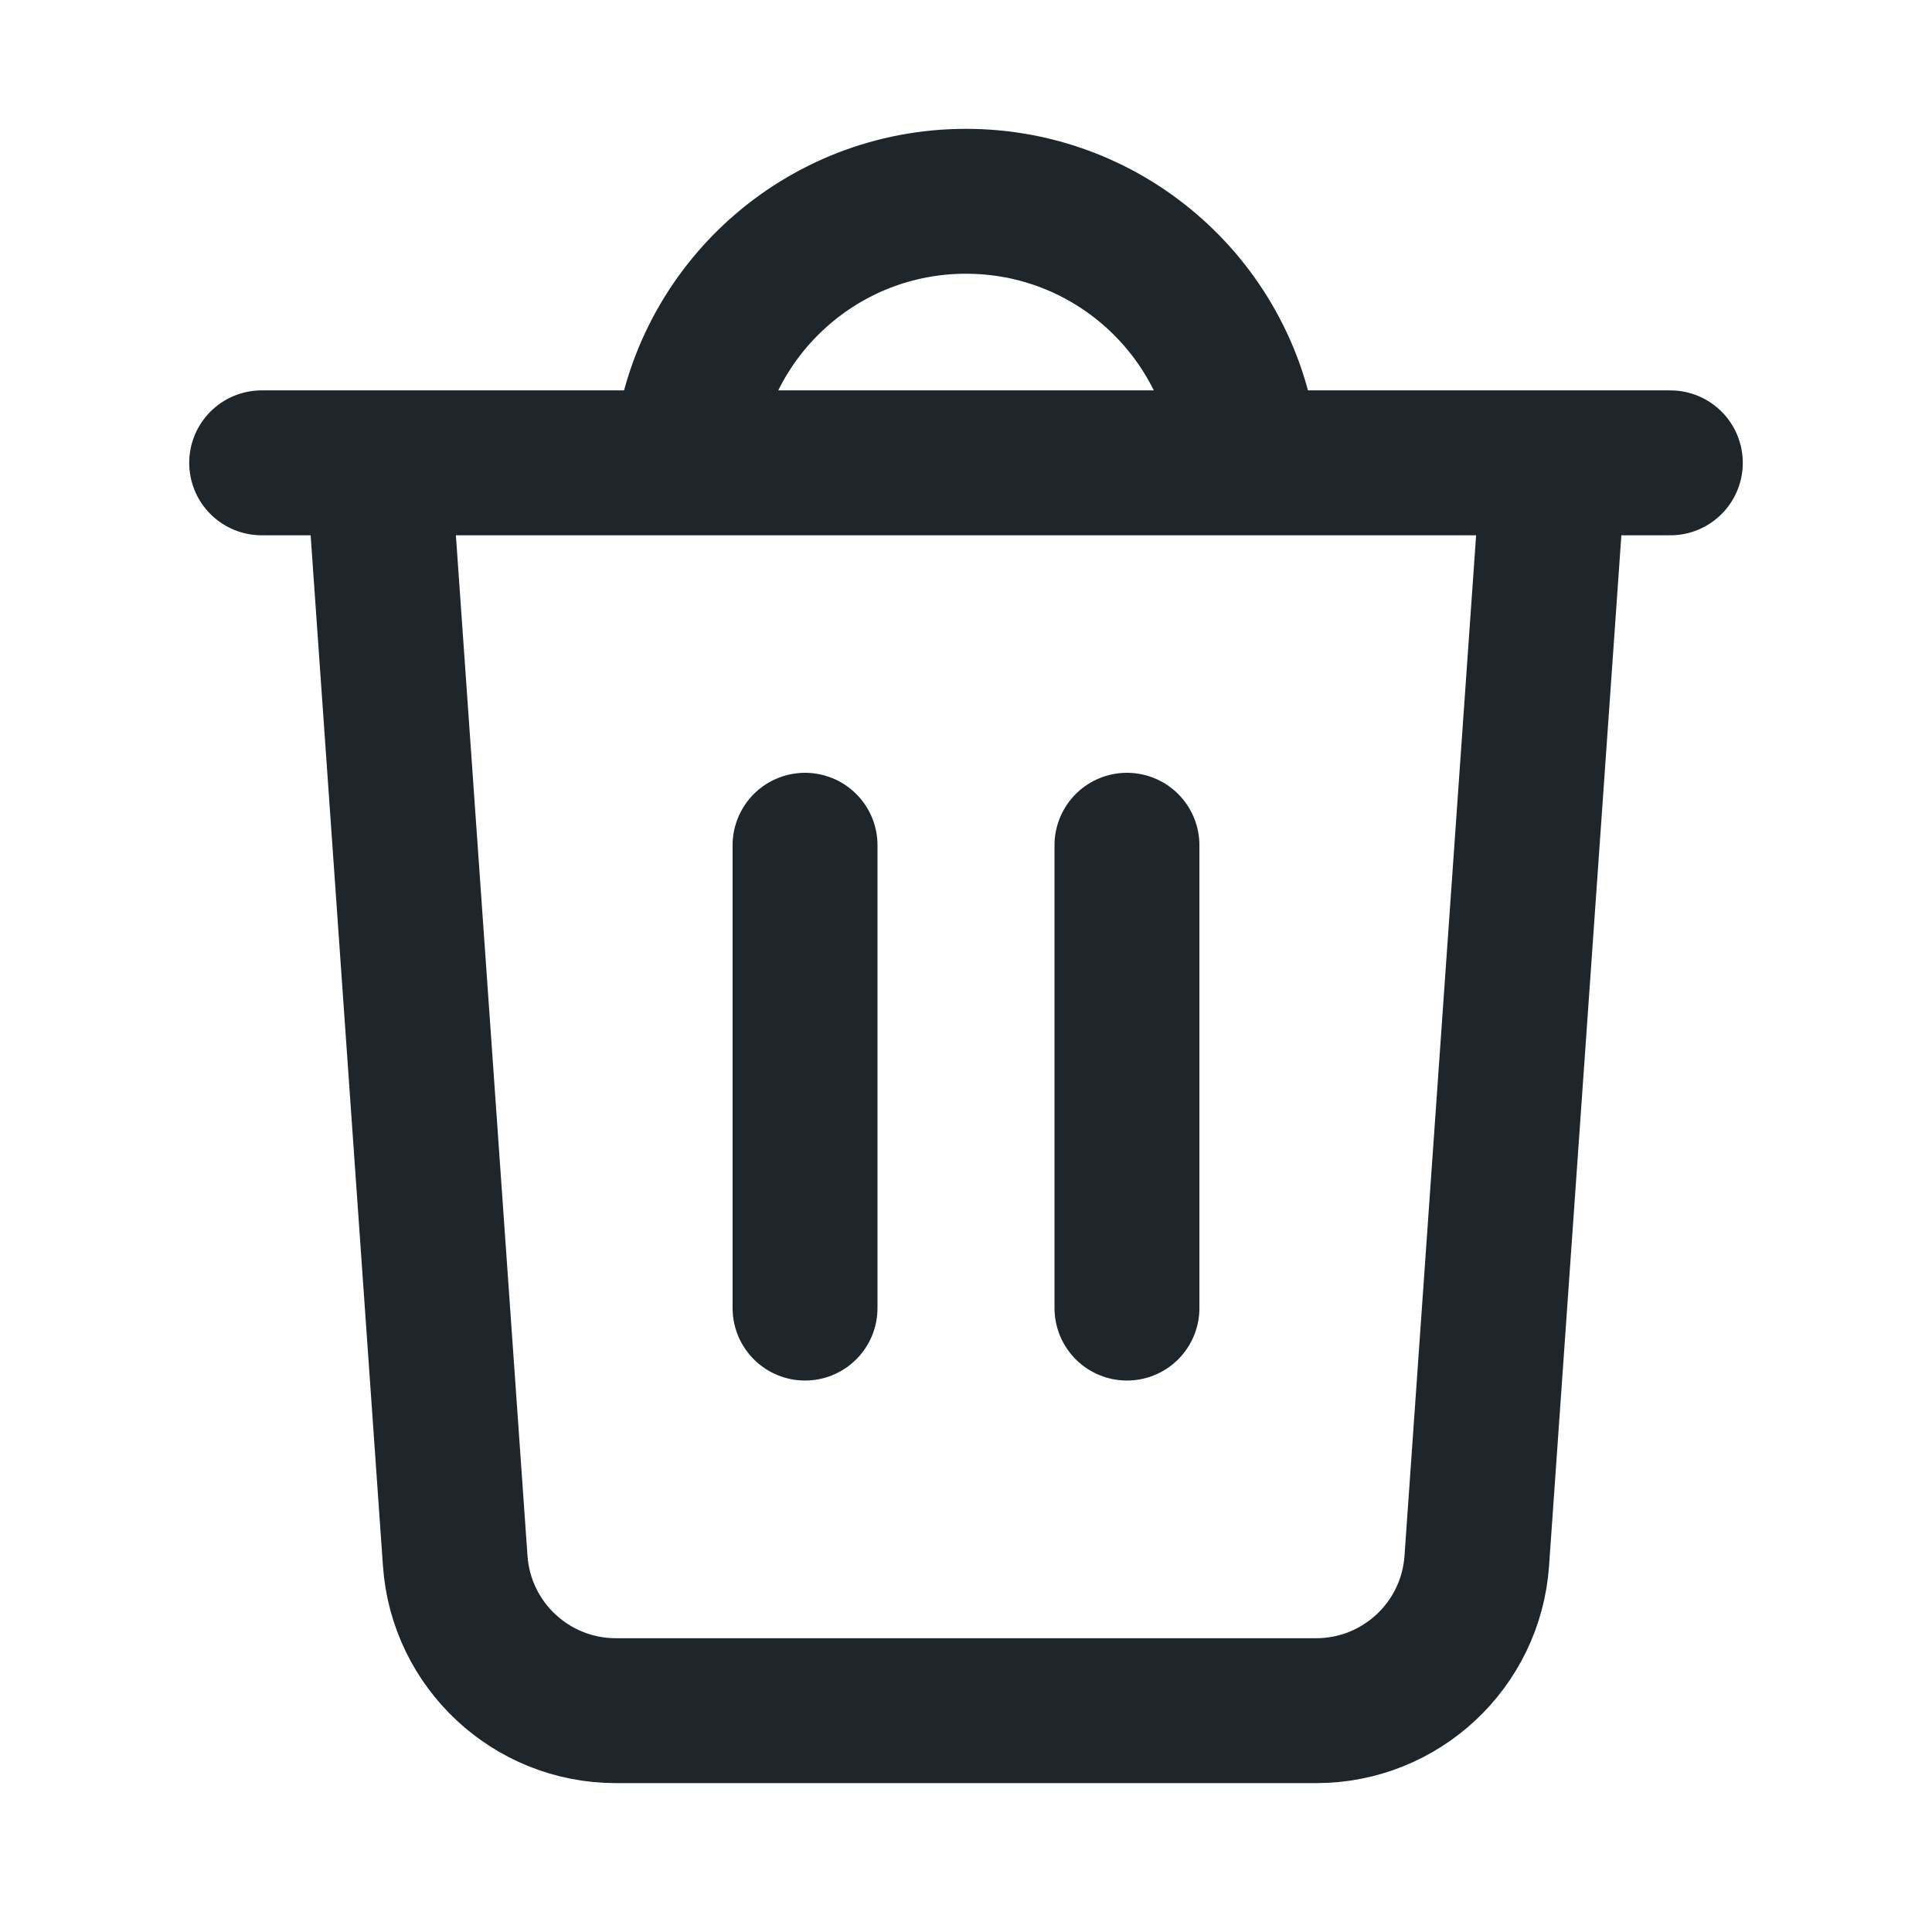
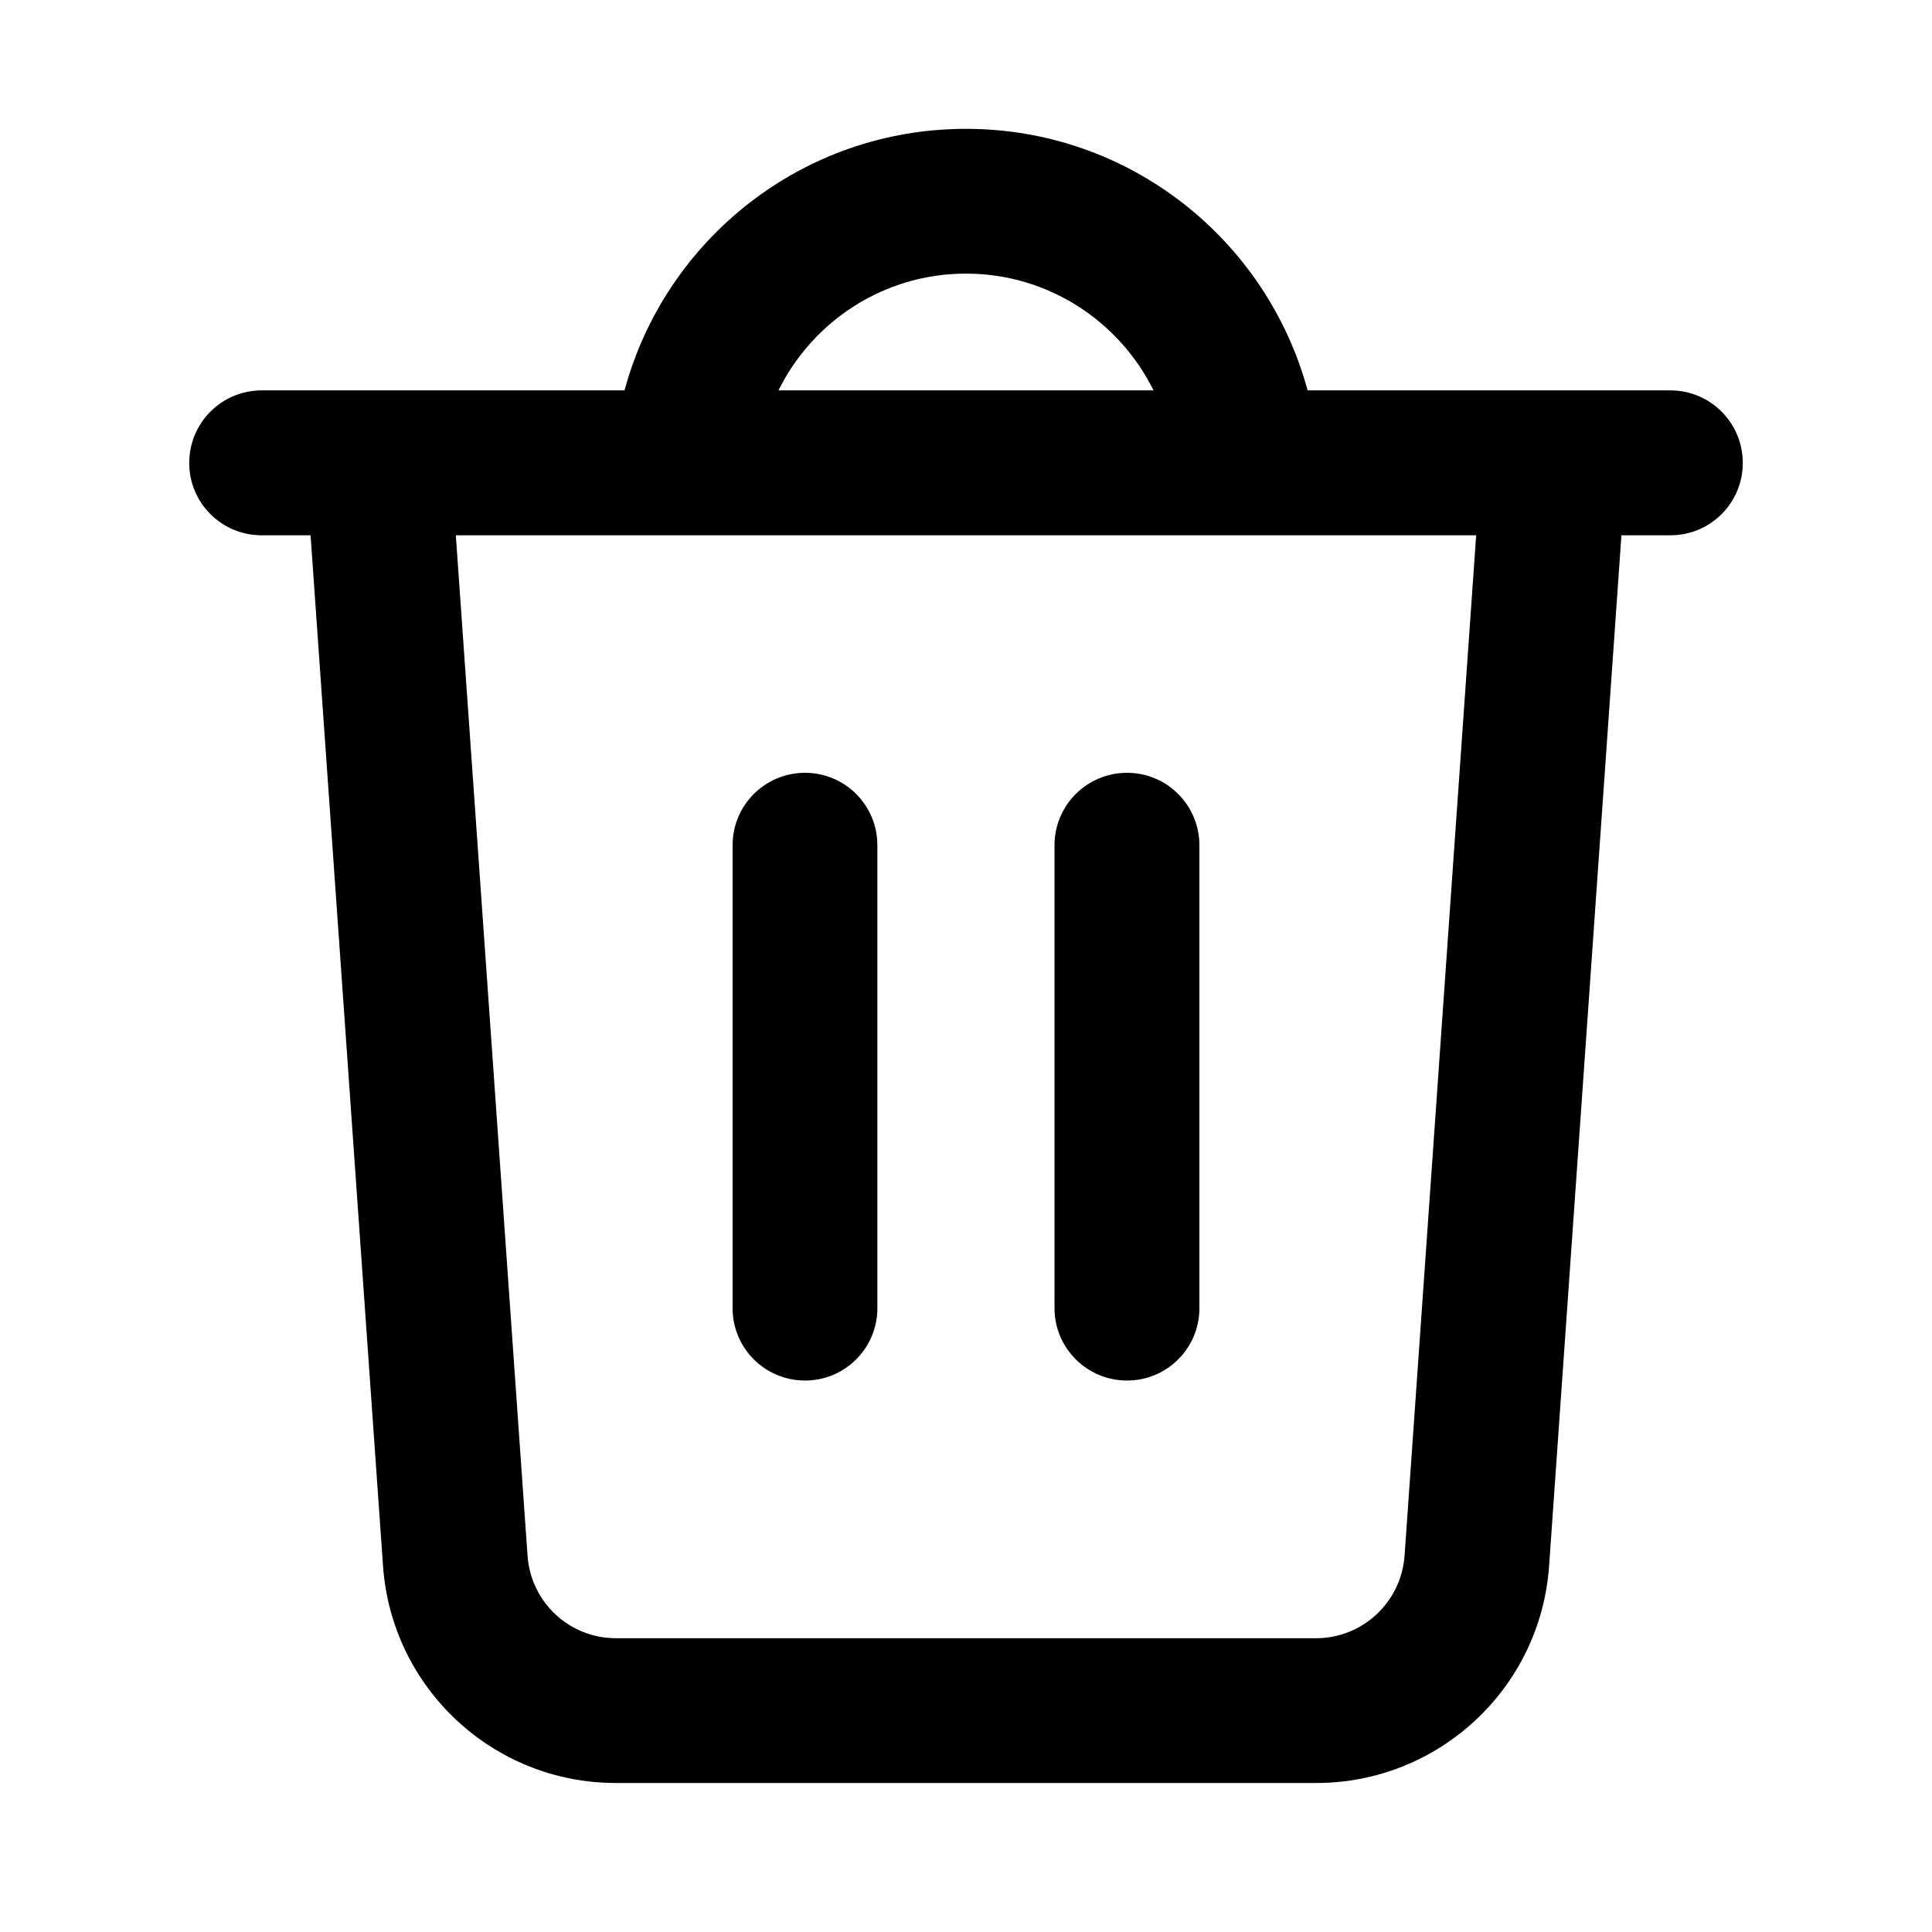
<svg xmlns="http://www.w3.org/2000/svg" width="16" height="16" viewBox="0 0 16 16" fill="none">
-   <path d="M3.167 4.333L3.77 12.927C3.819 13.625 4.4 14.167 5.1 14.167H10.9C11.6 14.167 12.181 13.625 12.23 12.927L12.833 4.333M6.667 7V10.833M9.333 7V10.833M2.167 3.833H13.833M5.683 3.722C5.821 2.564 6.805 1.667 8 1.667C9.195 1.667 10.18 2.564 10.317 3.722" stroke="#1E252B" stroke-width="1.2" stroke-linecap="round" stroke-linejoin="round" />
+   <path d="M8 1.067C9.354 1.067 10.491 1.985 10.829 3.233H13.834C14.165 3.233 14.433 3.502 14.433 3.834C14.433 4.165 14.165 4.433 13.834 4.433H13.428L12.829 12.968C12.758 13.981 11.915 14.766 10.9 14.766H5.1C4.085 14.766 3.243 13.981 3.172 12.968L2.572 4.433H2.167C1.835 4.433 1.567 4.165 1.567 3.834C1.567 3.502 1.835 3.233 2.167 3.233H5.172C5.509 1.985 6.645 1.067 8 1.067ZM4.369 12.884C4.396 13.269 4.715 13.567 5.1 13.567H10.9C11.285 13.567 11.604 13.268 11.632 12.884L12.225 4.433H3.775L4.369 12.884ZM6.067 10.834V7C6.067 6.668 6.335 6.4 6.667 6.4C6.998 6.4 7.266 6.668 7.266 7V10.834C7.266 11.165 6.998 11.433 6.667 11.433C6.335 11.433 6.067 11.165 6.067 10.834ZM8.733 10.834V7C8.733 6.668 9.002 6.4 9.334 6.4C9.665 6.4 9.933 6.669 9.933 7V10.834C9.933 11.165 9.665 11.433 9.334 11.433C9.002 11.433 8.733 11.165 8.733 10.834ZM8 2.266C7.318 2.266 6.73 2.661 6.447 3.233H9.553C9.27 2.661 8.681 2.266 8 2.266Z" fill="black" />
</svg>
